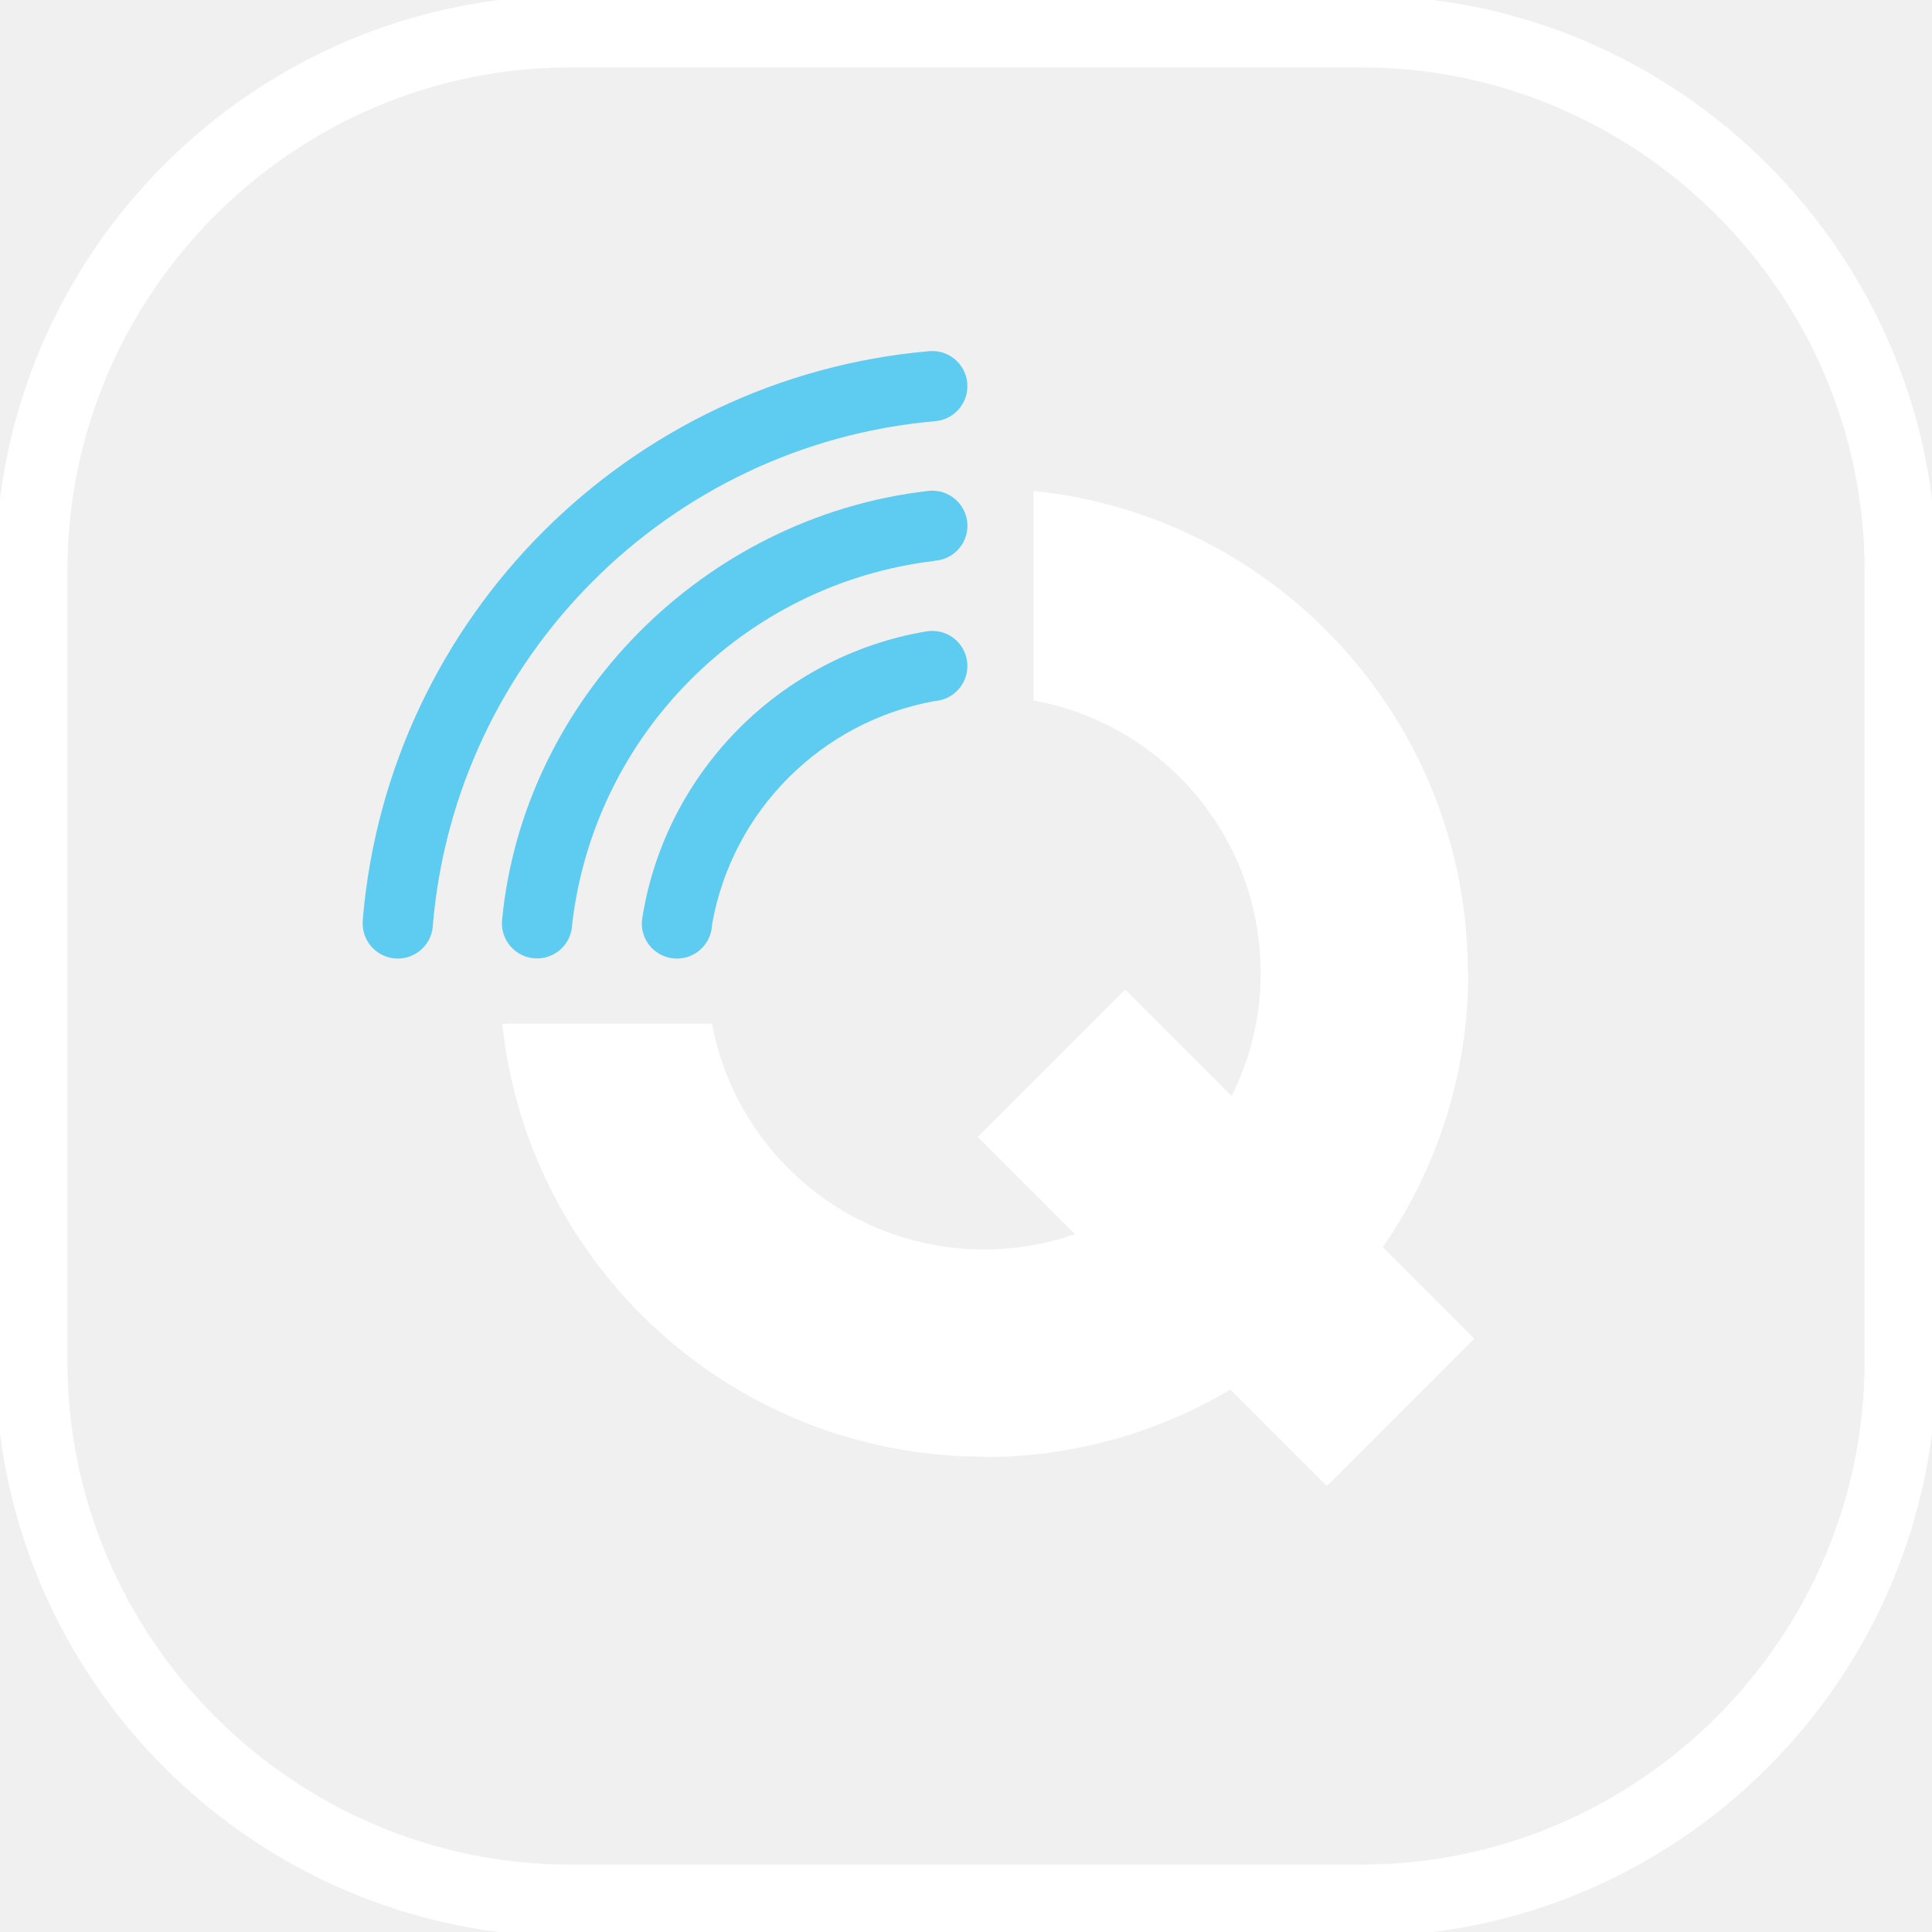
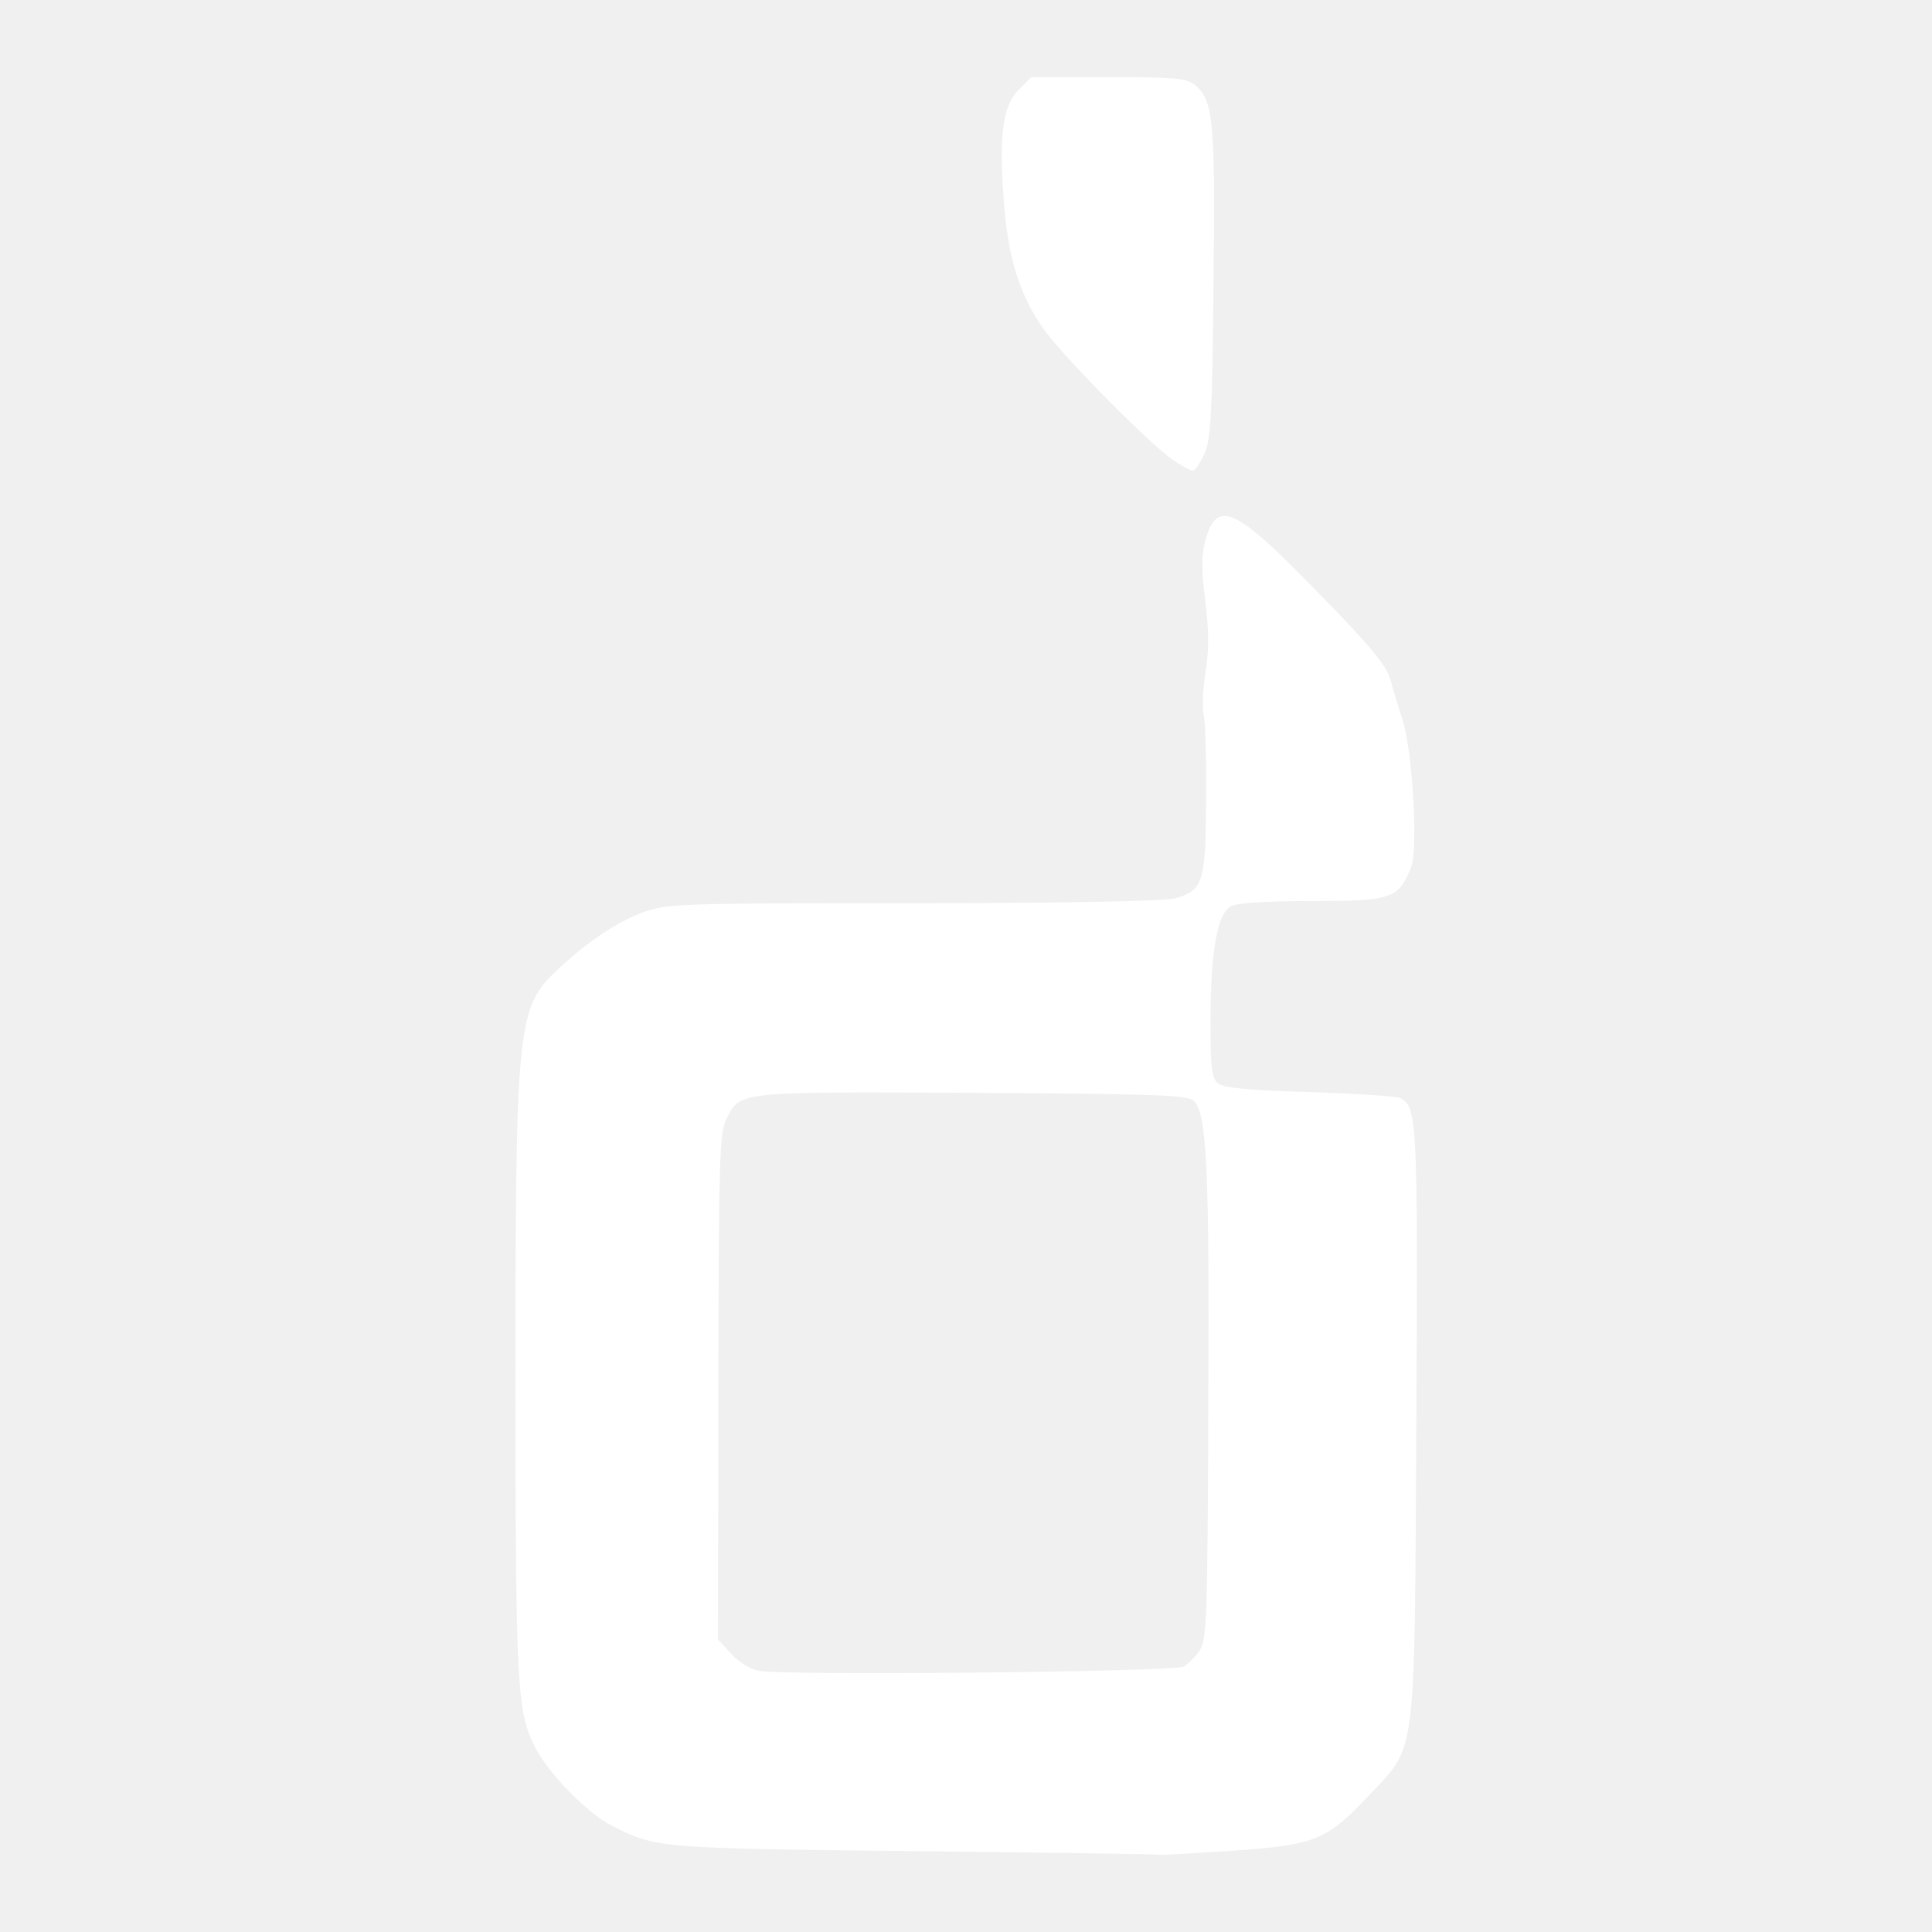
- <svg xmlns="http://www.w3.org/2000/svg" xml:space="preserve" id="Layer_1" x="0" y="0" version="1.1" viewBox="0 0 215 215">
-   <style>
-         .st1{fill:#5ecbf1}
-     </style>
-   <path d="m164.063 148.971-10.179-10.179a53.56 53.56 0 0 0 9.511-30.54h-.044c0-27.905-21.19-50.857-48.345-53.617v23.318c15.334 2.768 26.72 16.891 25.137 33.349a30.2 30.2 0 0 1-3.088 10.66l-11.846-11.846-16.406 16.406 10.812 10.812a30 30 0 0 1-7.02 1.557c-16.415 1.601-30.514-9.699-33.36-24.959H55.903c2.84 27.071 25.752 48.171 53.597 48.171v.044a53.55 53.55 0 0 0 27.417-7.511l10.74 10.74z" style="fill:#fff" />
-   <path d="M103.747 39.064c-.129 0-.377.018-.385.019-33.409 2.944-60.044 29.582-62.971 63.031l-.022.358a3.909 3.909 0 1 0 7.804.45l-.002-.001c2.546-29.719 26.159-53.412 55.822-56.045a3.914 3.914 0 0 0 3.662-3.903 3.907 3.907 0 0 0-3.908-3.909" class="st1" />
-   <path d="M103.752 54.604a4 4 0 0 0-.475.03c-25.063 2.893-45.007 23.272-47.393 47.639 0 0-.03.32-.03.486a3.909 3.909 0 0 0 7.813.186l.001-.063c2.451-21.156 19.198-37.949 40.325-40.463V62.4c1.982-.124 3.569-1.709 3.662-3.7q.004-.092.004-.185a3.91 3.91 0 0 0-3.907-3.911" class="st1" />
-   <path d="M103.747 70.208c-.247 0-.494.024-.729.068-16.101 2.732-28.851 15.534-31.505 31.664q-.012.064-.023.129a5 5 0 0 0-.071.704 3.909 3.909 0 0 0 7.801.356c.005-.057.031-.316.038-.357 2.255-12.578 12.164-22.477 24.735-24.752 0 0 .142-.013.212-.022a3.91 3.91 0 0 0 3.45-3.883 3.907 3.907 0 0 0-3.908-3.907" class="st1" />
-   <path d="M211.5 151.5c0 33-27 60-60 60h-88c-33 0-60-27-60-60v-88c0-33 27-60 60-60h88c33 0 60 27 60 60z" style="fill:none;stroke:#fff;stroke-width:8;stroke-miterlimit:10" />
+ <svg xmlns="http://www.w3.org/2000/svg" version="1.1" viewBox="29 29 50 50" width="50" height="50">
+   <g transform="translate(-29.111 -3.596) scale(0.9527)">
+     <path fill="#FFFFFF" fill-rule="evenodd" d="M85.81 84.50C78.83 84.42 78.83 84.42 77.62 83.81C76.96 83.48 75.88 82.38 75.53 81.67C75.04 80.72 75.00 80.00 75.00 71.70C75.00 62.01 75.04 61.58 76.15 60.55C76.92 59.82 77.74 59.27 78.43 59.01C79.10 58.76 79.36 58.75 85.79 58.75C89.93 58.75 92.63 58.69 92.91 58.62C93.68 58.41 93.75 58.18 93.76 55.93C93.77 54.83 93.74 53.79 93.69 53.62C93.65 53.45 93.67 52.94 93.74 52.50C93.84 51.91 93.84 51.37 93.74 50.56C93.63 49.71 93.63 49.31 93.74 48.90C94.05 47.76 94.54 47.98 96.78 50.29C98.24 51.78 98.66 52.29 98.77 52.69C98.84 52.96 98.99 53.44 99.09 53.75C99.37 54.61 99.53 57.32 99.32 57.80C98.97 58.63 98.81 58.69 96.64 58.69C95.35 58.69 94.60 58.74 94.42 58.84C94.06 59.05 93.88 60.08 93.88 61.94C93.88 63.21 93.91 63.50 94.08 63.64C94.23 63.77 94.90 63.83 96.55 63.88C97.79 63.92 98.91 63.99 99.02 64.04C99.50 64.27 99.51 64.59 99.47 72.82C99.42 82.15 99.49 81.60 98.17 83.00C97.03 84.21 96.71 84.34 94.44 84.49C93.41 84.56 92.53 84.61 92.50 84.60C92.47 84.58 89.46 84.54 85.81 84.50ZM93.14 79.49C93.27 79.42 93.47 79.22 93.59 79.04C93.78 78.75 93.80 78.11 93.82 72.33C93.85 65.95 93.78 64.48 93.43 64.12C93.27 63.96 92.40 63.93 87.40 63.90C81.00 63.87 81.10 63.86 80.73 64.61C80.54 64.98 80.52 65.73 80.51 71.89L80.50 78.75L80.85 79.13C81.04 79.35 81.38 79.56 81.60 79.60C82.25 79.74 92.88 79.63 93.14 79.49ZM92.86 46.71C92.25 46.29 90.03 44.06 89.42 43.25C88.72 42.33 88.37 41.24 88.26 39.62C88.13 37.86 88.24 37.08 88.67 36.65L89.01 36.31L91.11 36.31C93.01 36.31 93.25 36.34 93.49 36.55C93.96 36.98 94.01 37.55 93.96 41.91C93.93 45.40 93.89 46.14 93.72 46.53C93.60 46.79 93.46 47.00 93.40 47.00C93.34 47.00 93.09 46.87 92.86 46.71Z" />
+   </g>
</svg>
